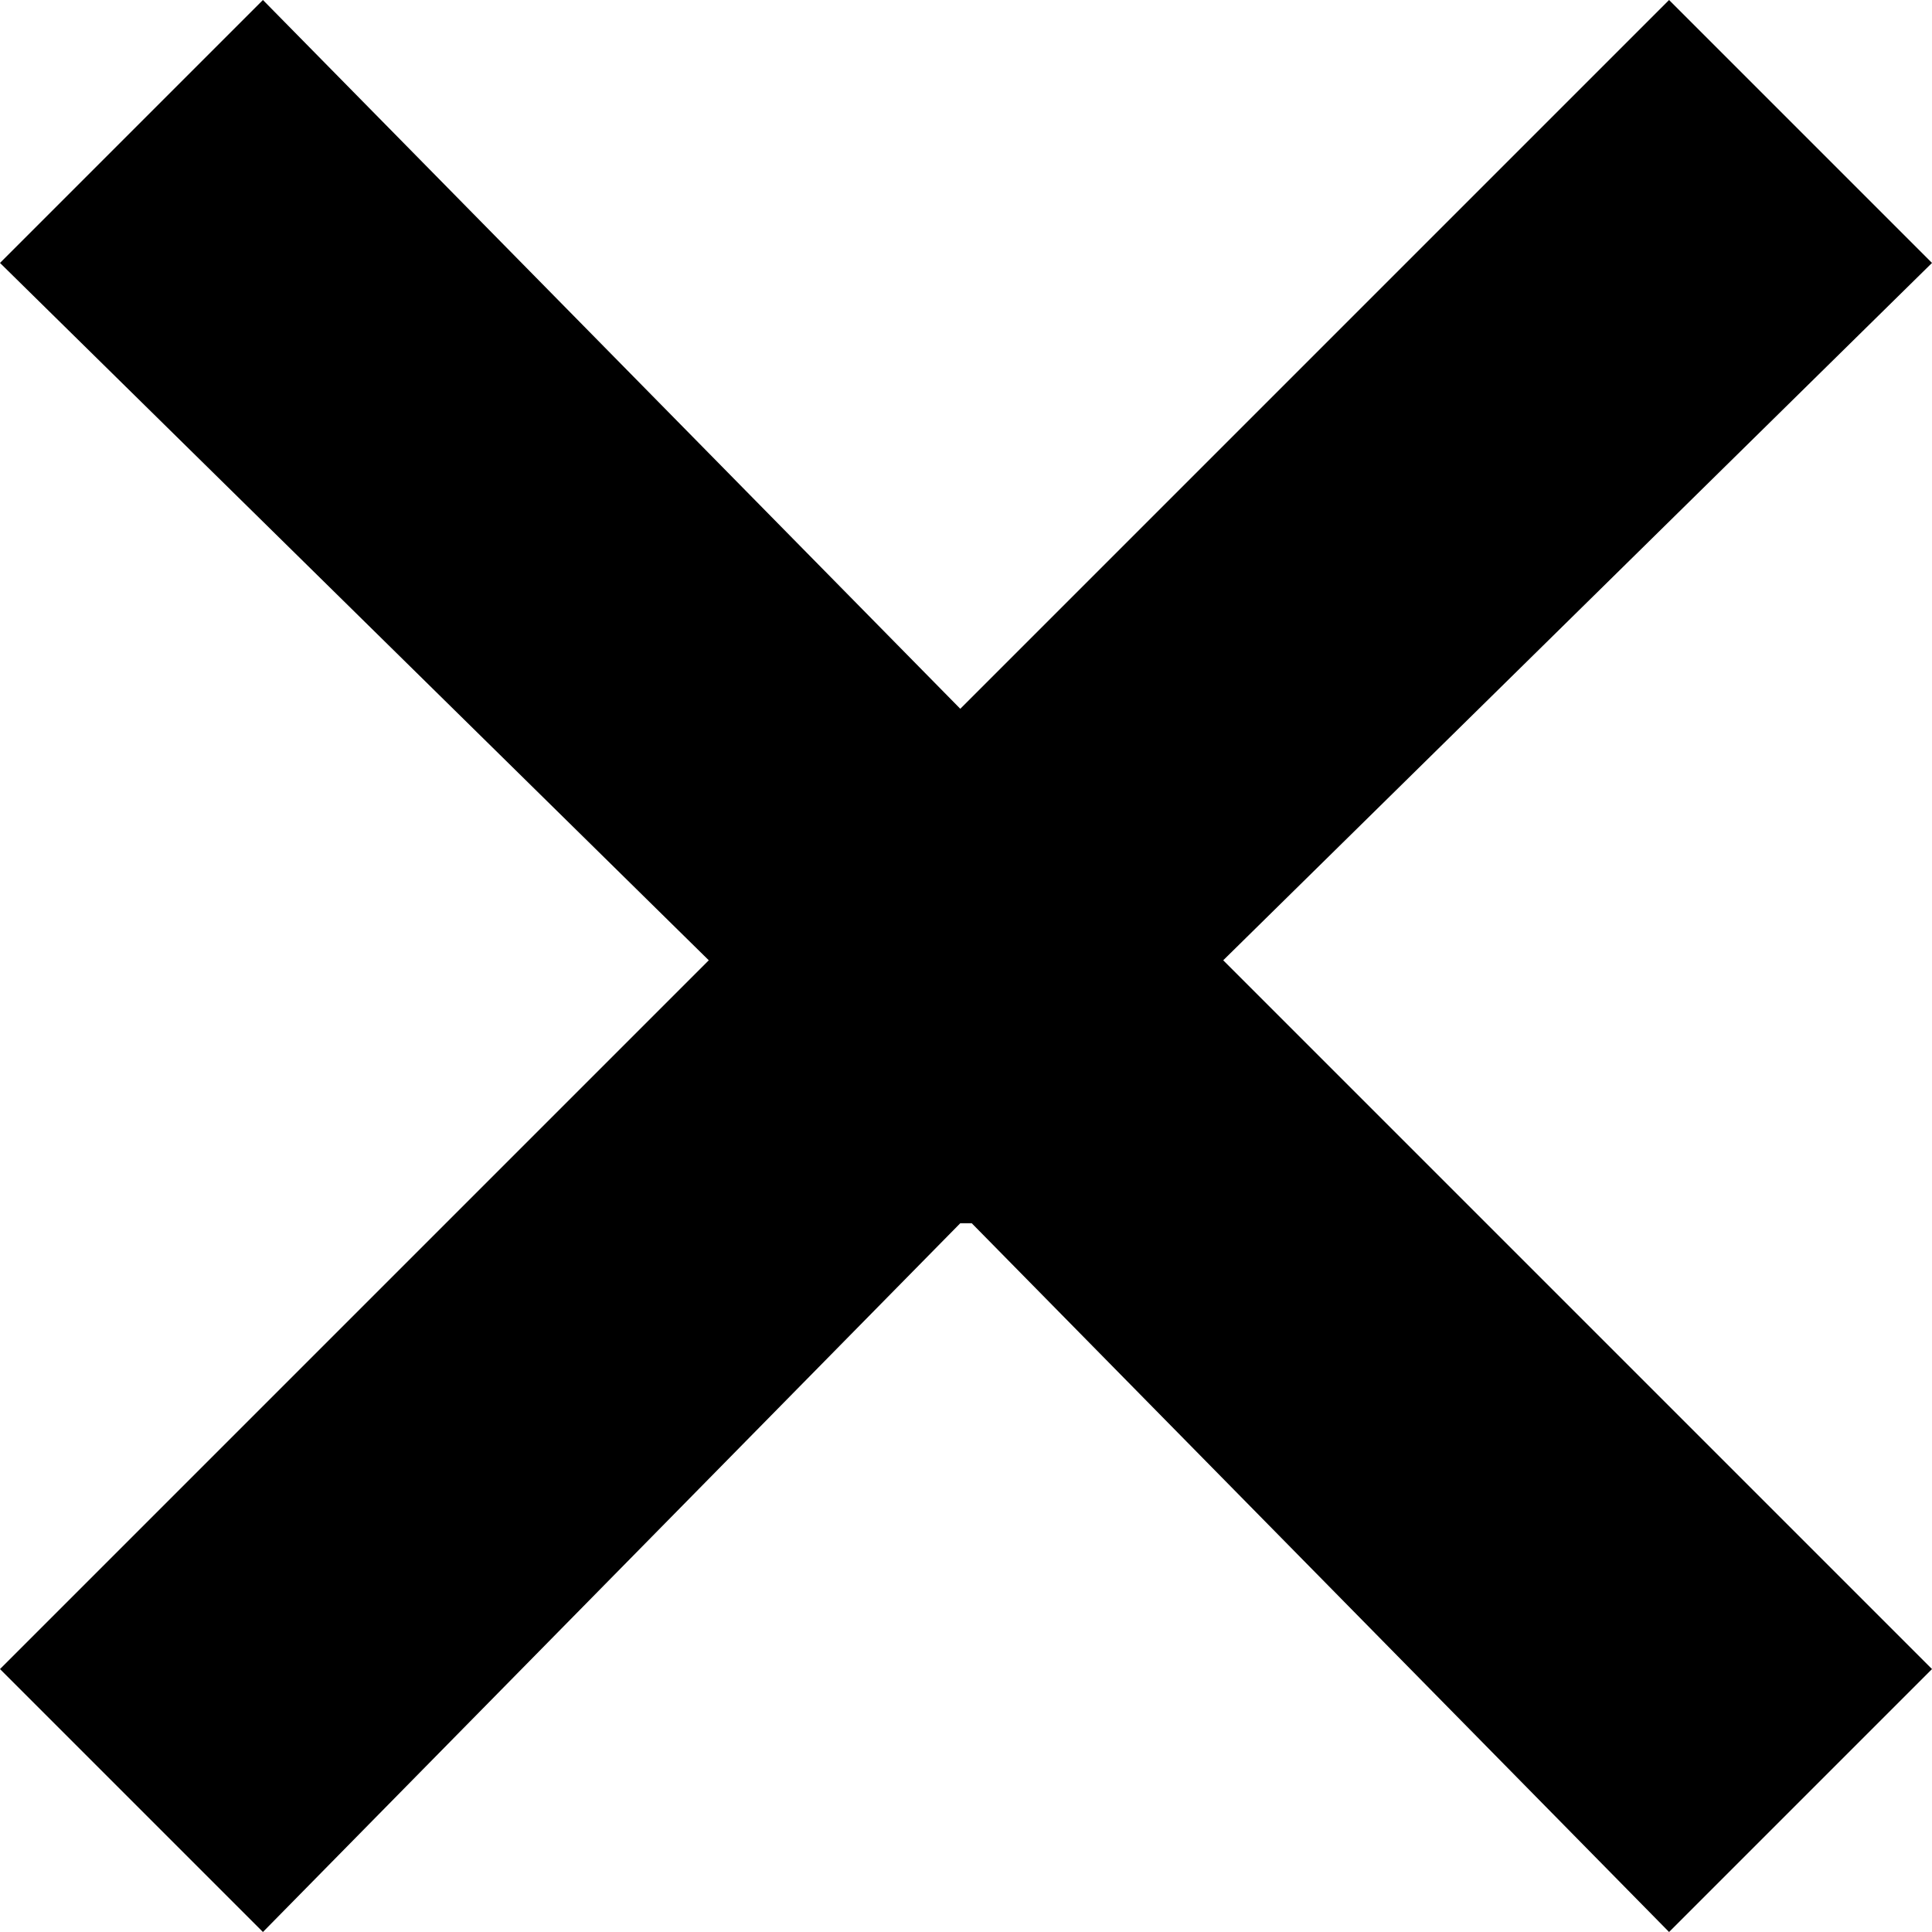
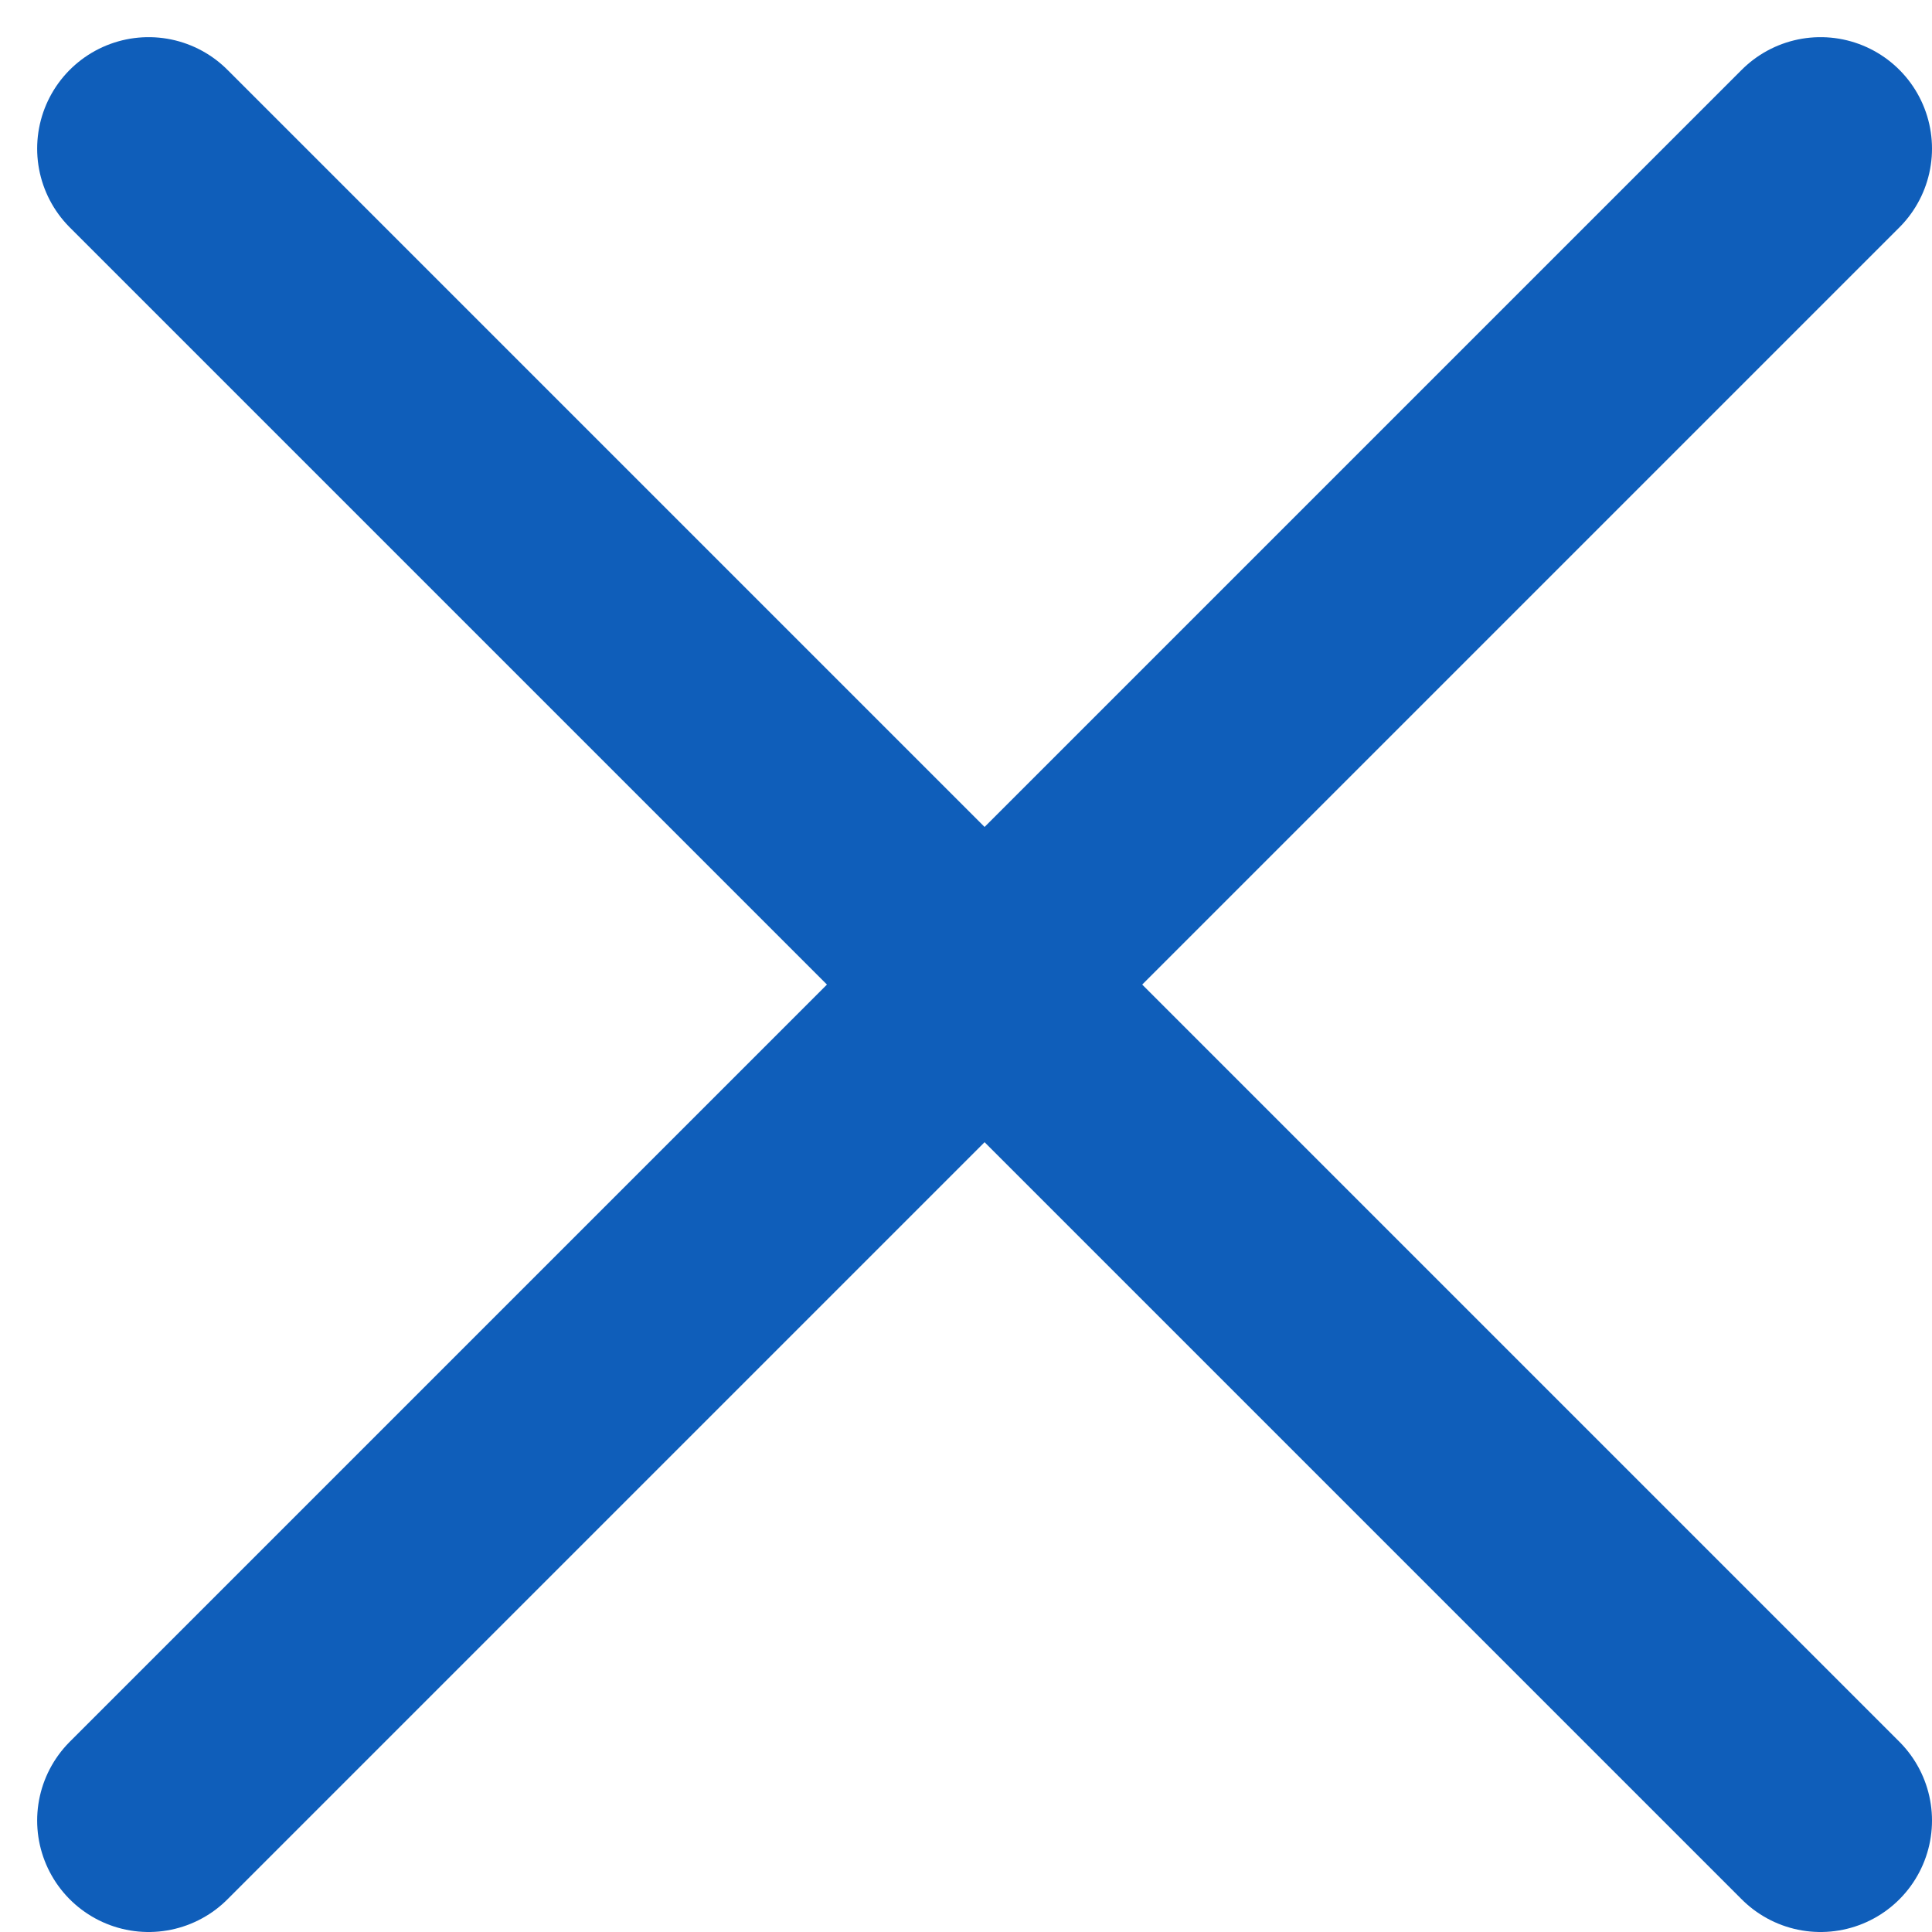
- <svg xmlns="http://www.w3.org/2000/svg" class="svg-icon close" width="16.9" height="16.9" viewBox="0 0 16.9 16.9">
-   <polygon points="16.9,2.3 14.6,0 8.4,6.2 2.3,0 0,2.3 6.2,8.4 0,14.6 2.3,16.9 8.4,10.7 8.4,10.7 8.5,10.7 14.6,16.9 16.9,14.6  10.7,8.4 " />
+ <svg xmlns="http://www.w3.org/2000/svg" width="26" height="26" viewBox="0 0 26 26" fill="none">
+   <path d="M2 2L24.5 24.5" stroke="#0F5EBA" stroke-width="3" stroke-linecap="round" />
+   <path d="M24.5 2L2 24.5" stroke="#0F5EBA" stroke-width="3" stroke-linecap="round" />
</svg>
